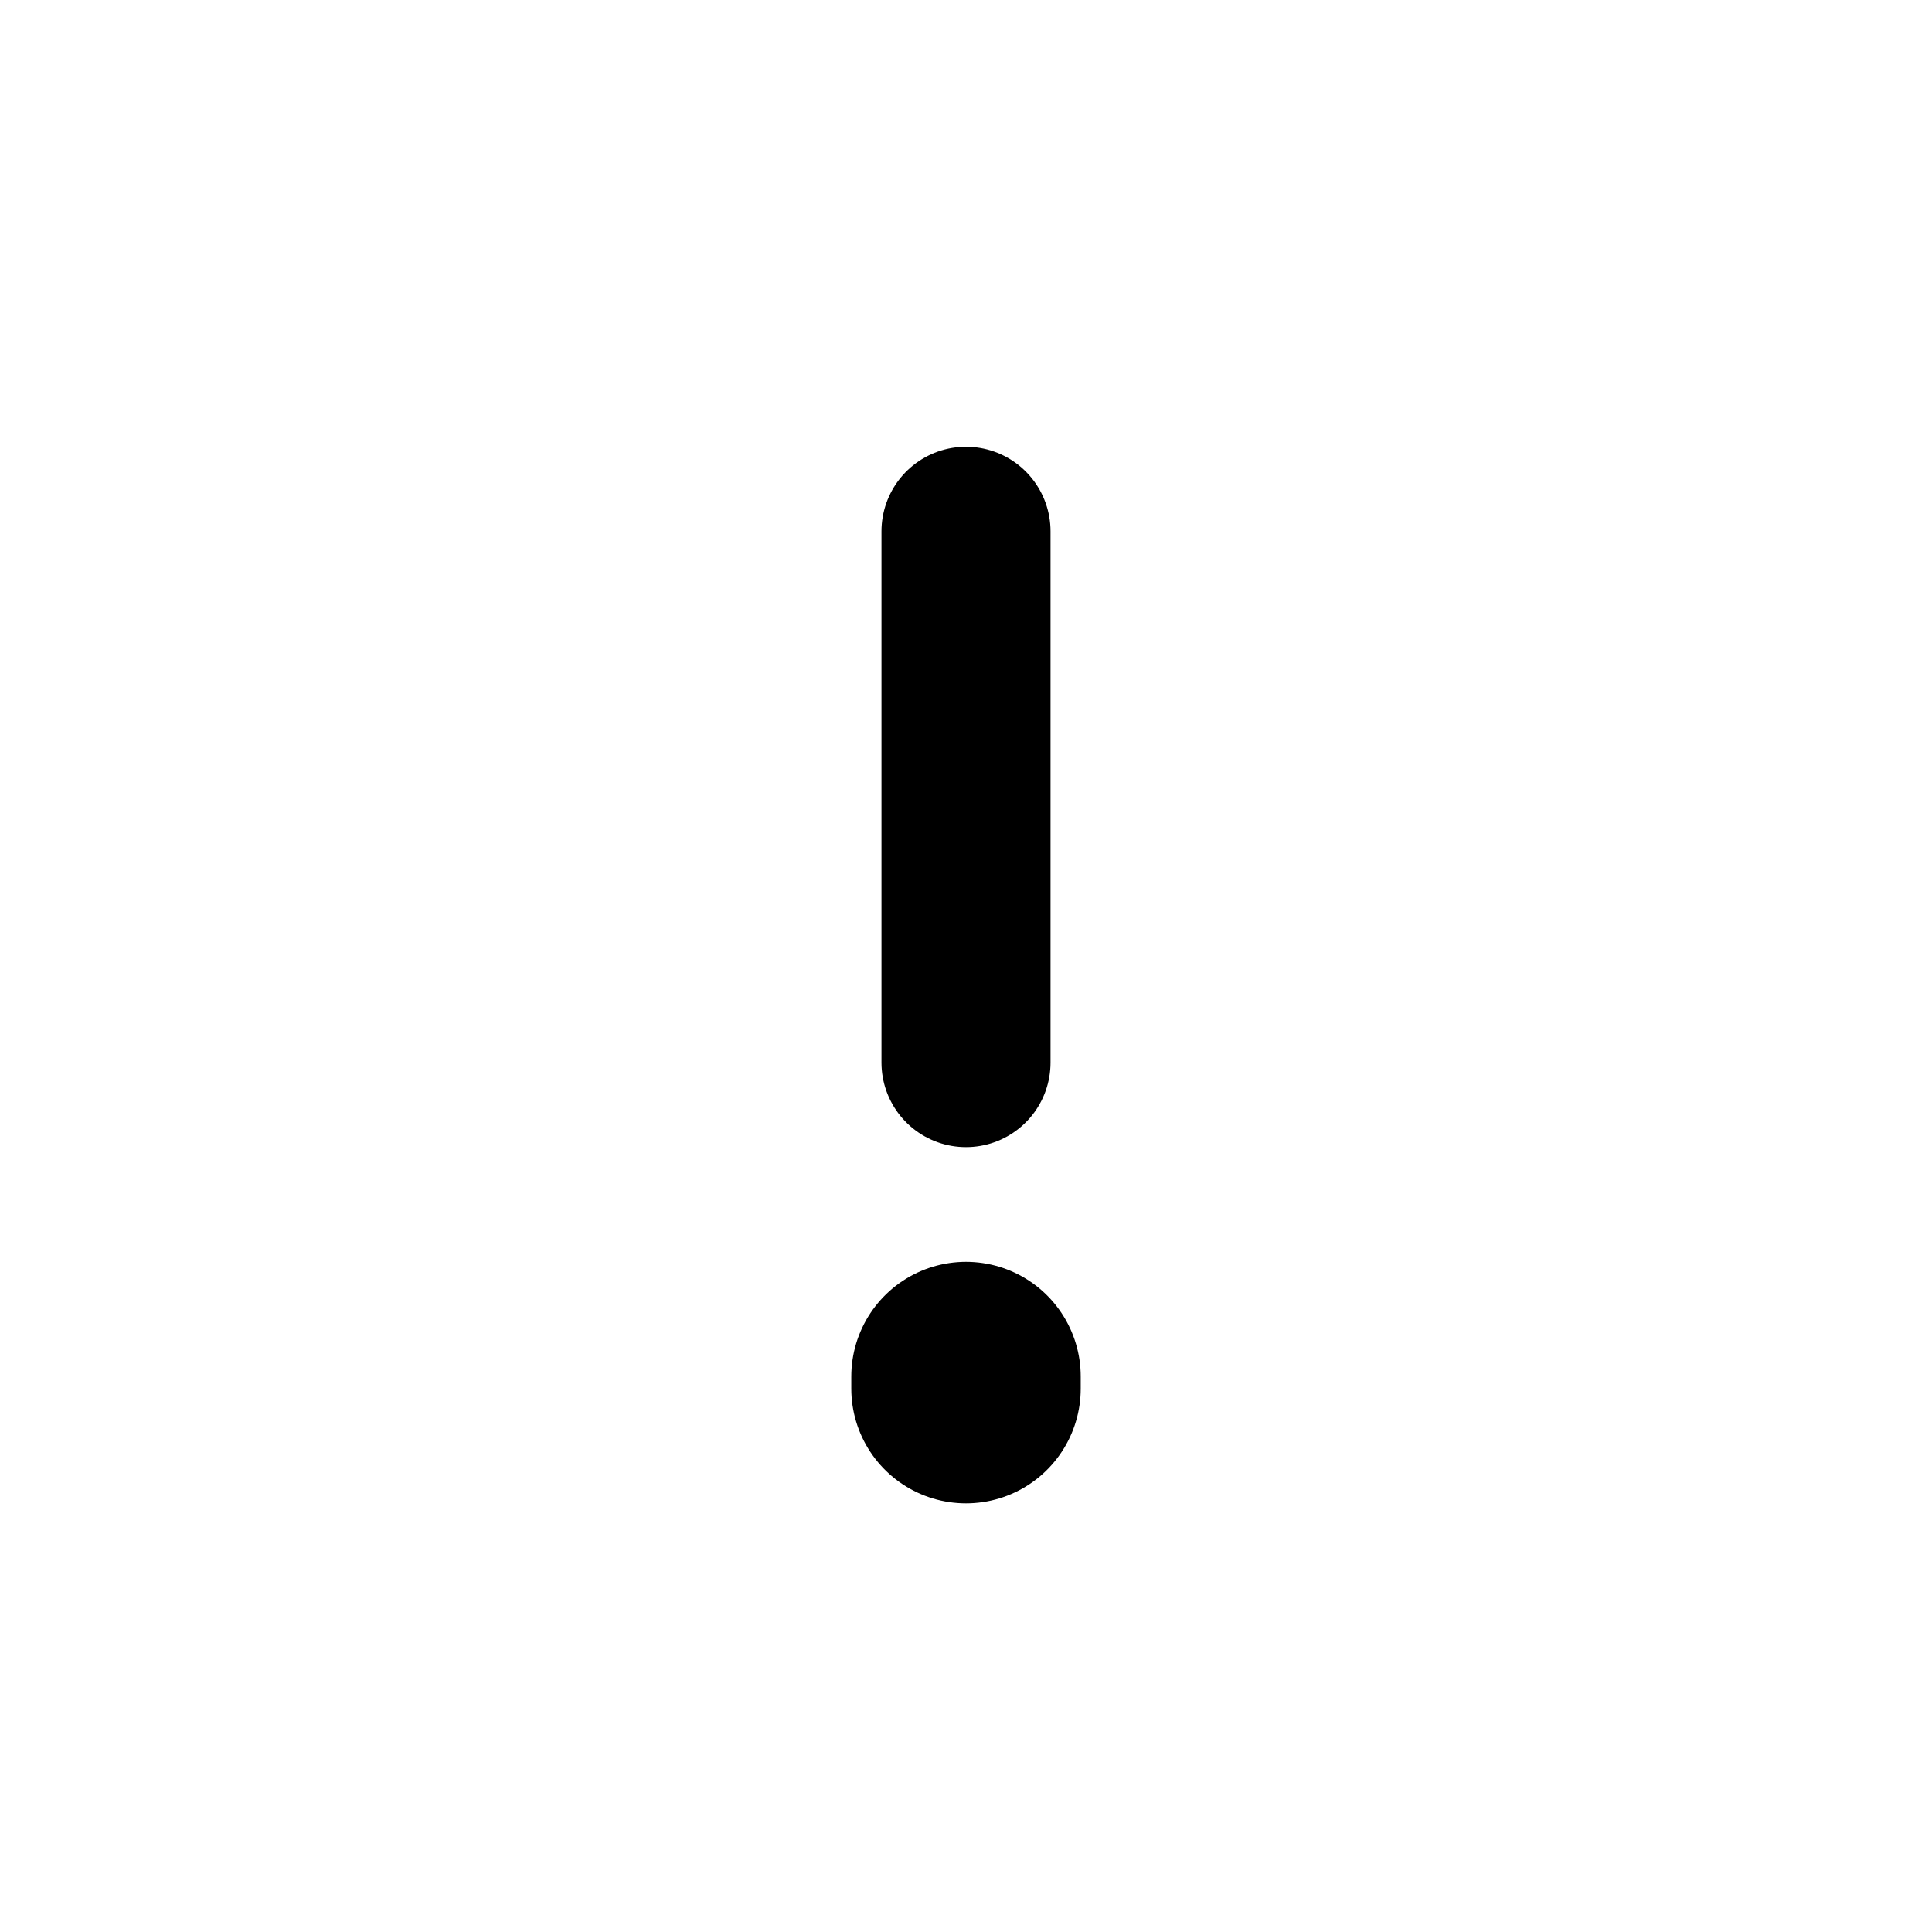
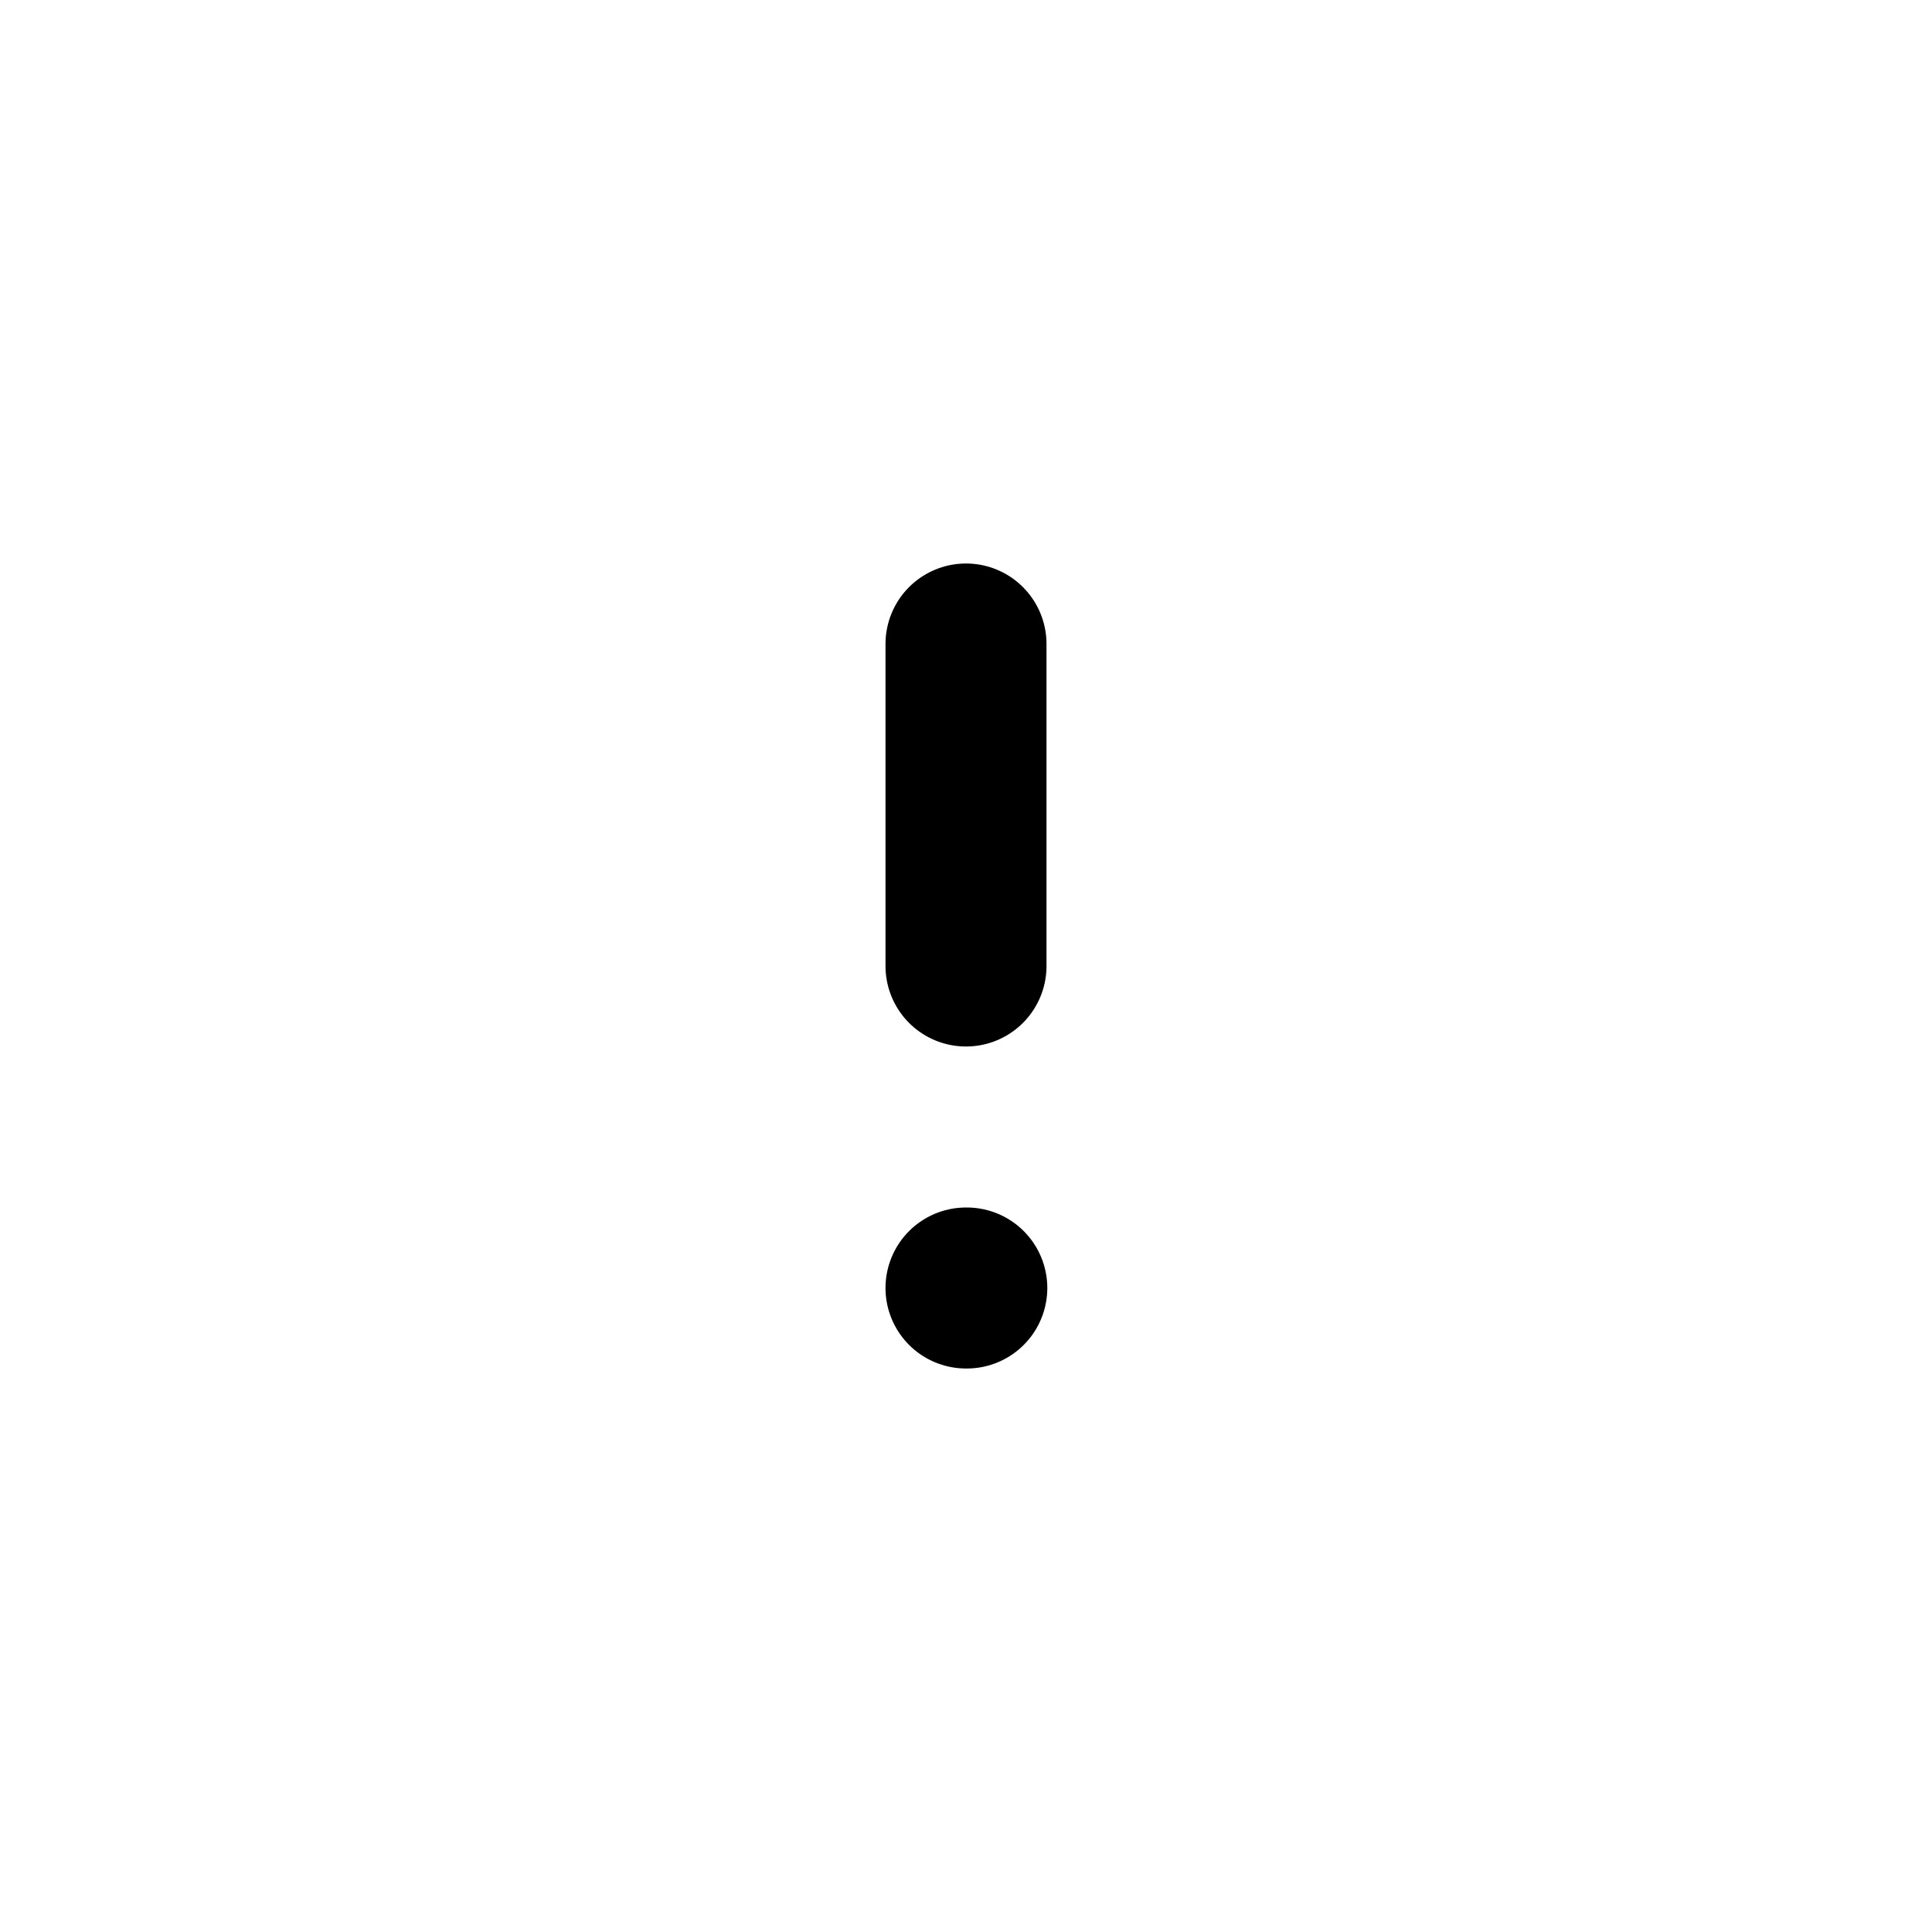
- <svg xmlns="http://www.w3.org/2000/svg" viewBox="0 0 16 16" fill="none" stroke="currentColor" stroke-width="1.4" stroke-linecap="round" stroke-linejoin="round">
-   <path d="M8 4.4v4.4" />
-   <path d="M8 11.4v.1" stroke-width="1.9" />
+ <svg xmlns="http://www.w3.org/2000/svg" viewBox="0 0 24 24" fill="none" stroke="currentColor" stroke-width="2" stroke-linecap="round" stroke-linejoin="round">
+   <path d="M12 8L12 12" />
+   <path d="M12 16L12.01 16" />
</svg>
